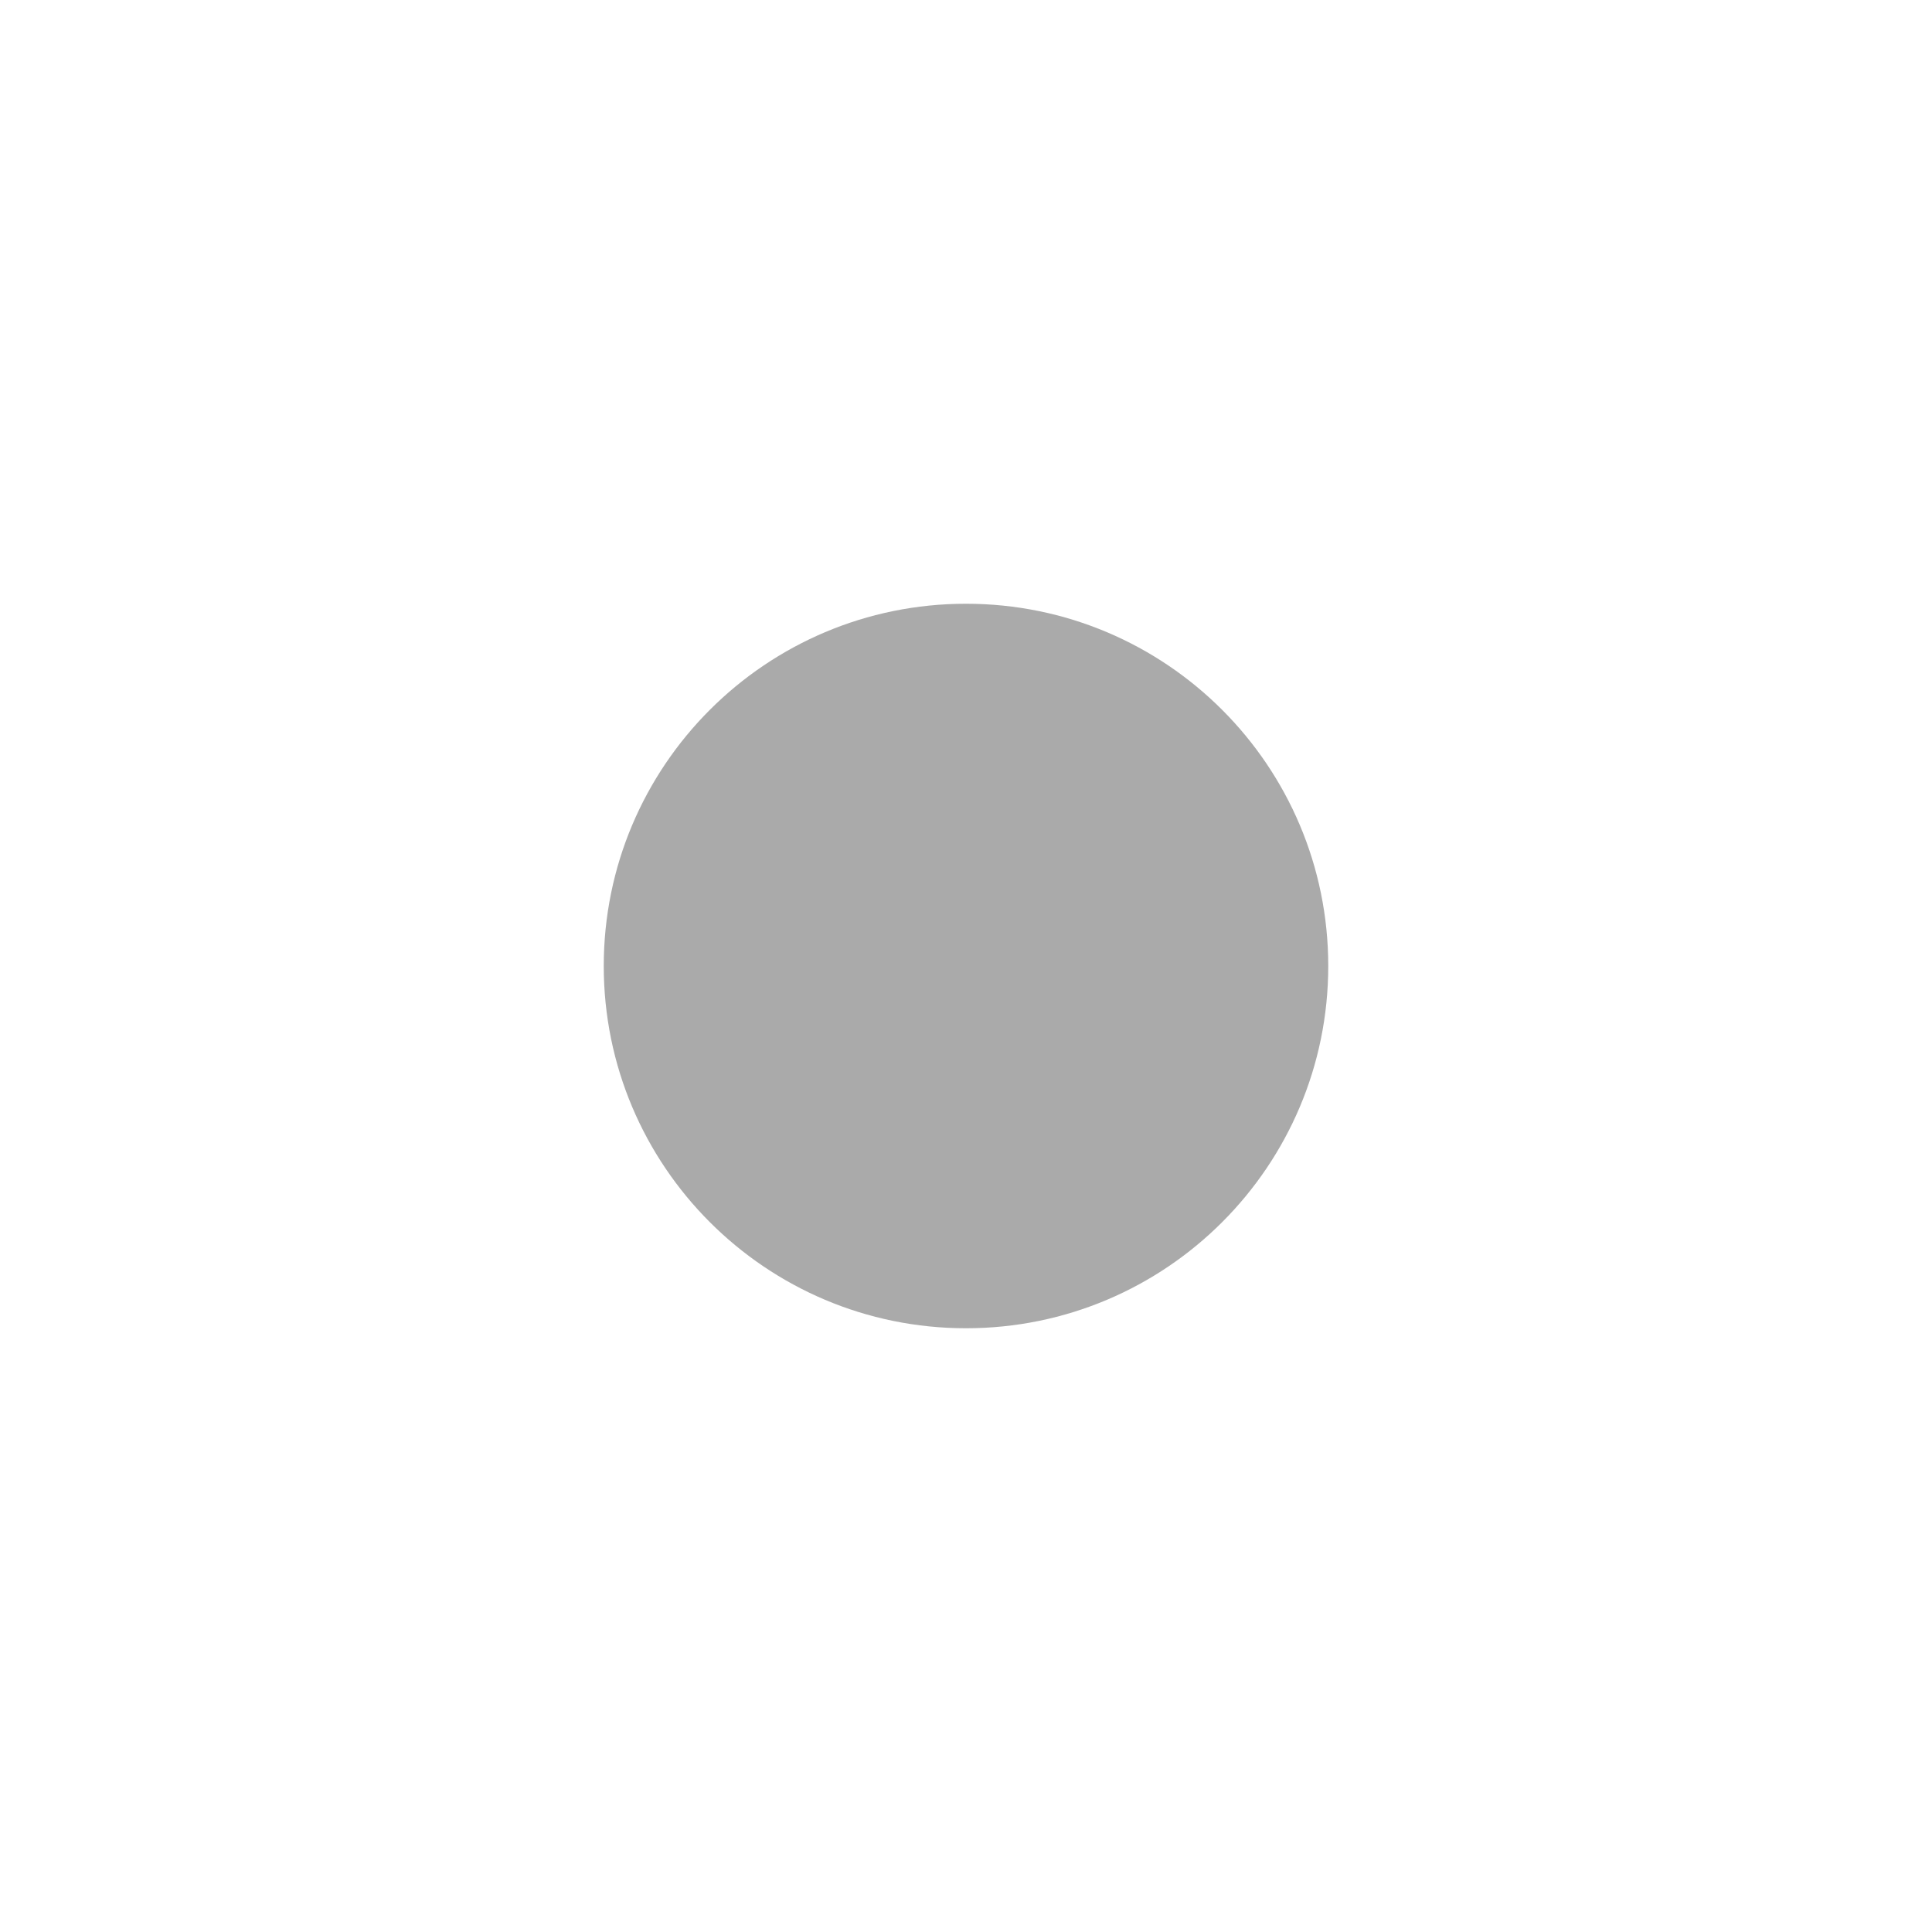
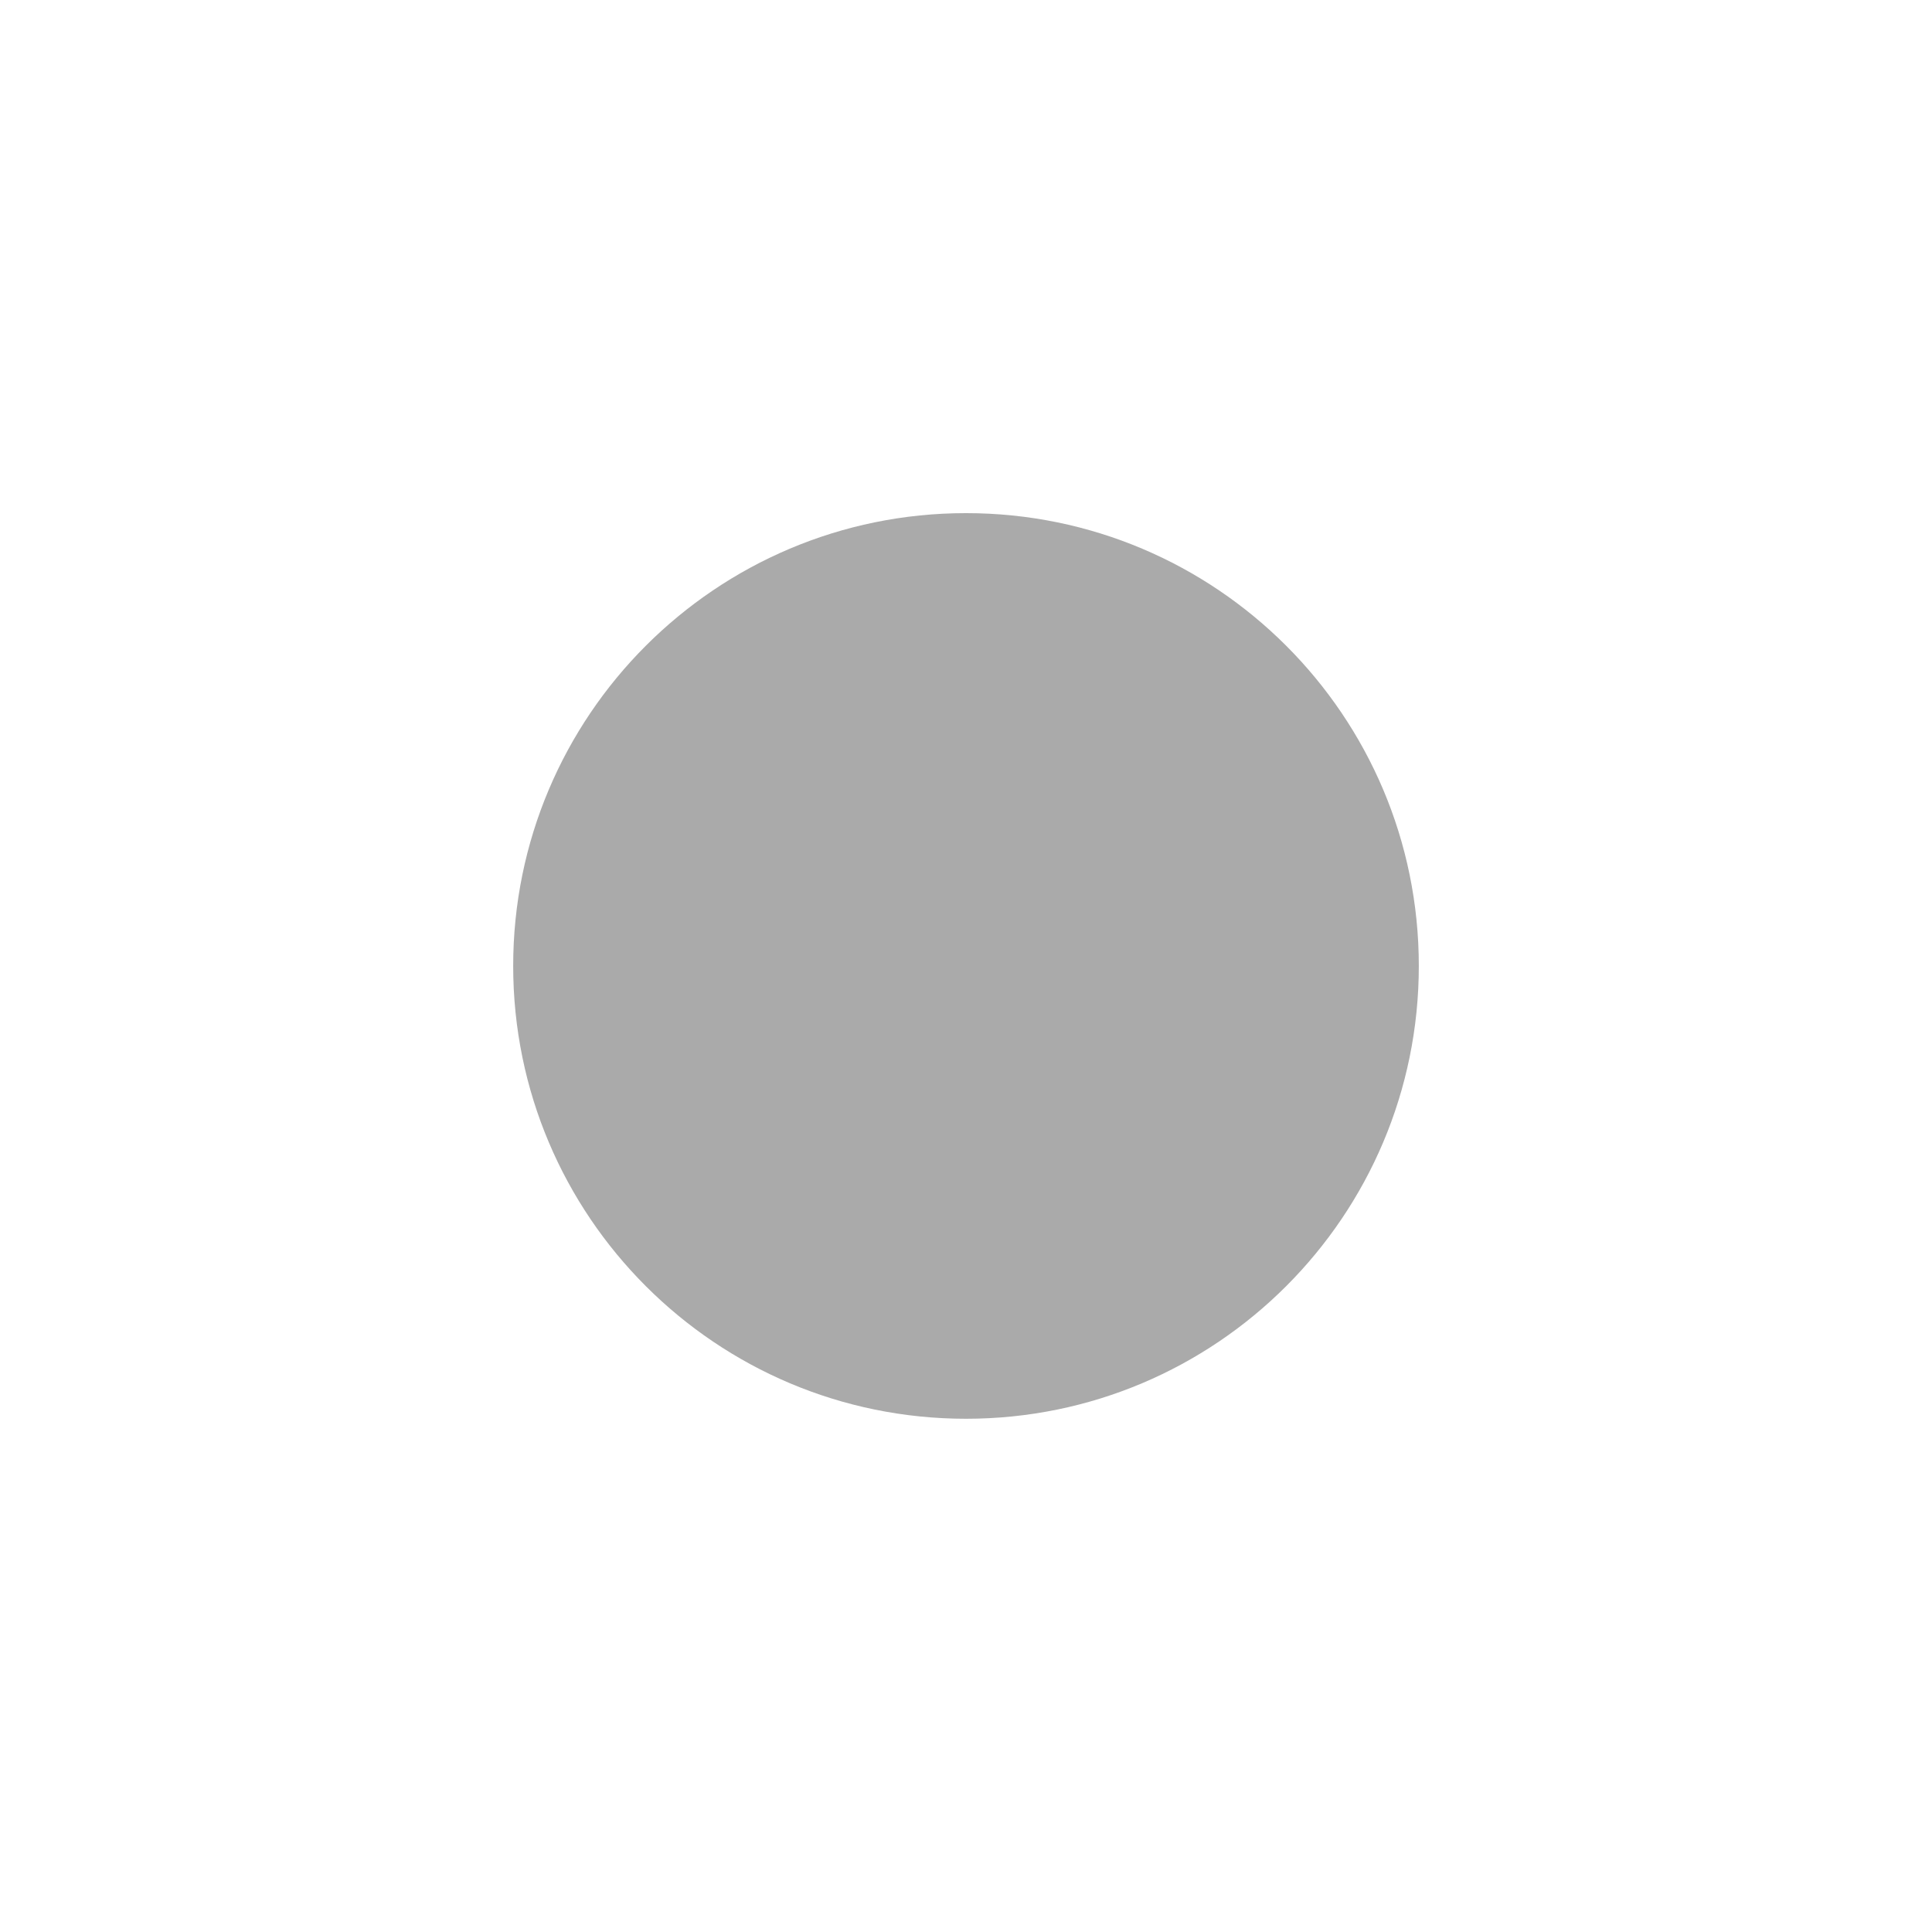
- <svg xmlns="http://www.w3.org/2000/svg" viewBox="0 0 16 16">
-   <g transform="translate(0 -1036.362)">
-     <path style="fill:#aaa" d="M 11,8 C 11,9.657 9.657,11 8,11 6.343,11 5,9.657 5,8 5,6.343 6.343,5 8,5 c 1.657,0 3,1.343 3,3 z" transform="translate(0 1036.362)" />
+ <svg xmlns="http://www.w3.org/2000/svg" viewBox="0 0 16 16" id="svg2" version="1.1" width="100%" height="100%">
+   <defs id="defs10" />
+   <g transform="matrix(1.25,0,0,1.25,-2,-1297.453)" id="g4">
+     <path style="fill:#aaaaaa" d="M 11,8 C 11,9.657 9.657,11 8,11 6.343,11 5,9.657 5,8 5,6.343 6.343,5 8,5 c 1.657,0 3,1.343 3,3 z" transform="translate(0,1036.362)" id="path6" />
  </g>
</svg>
